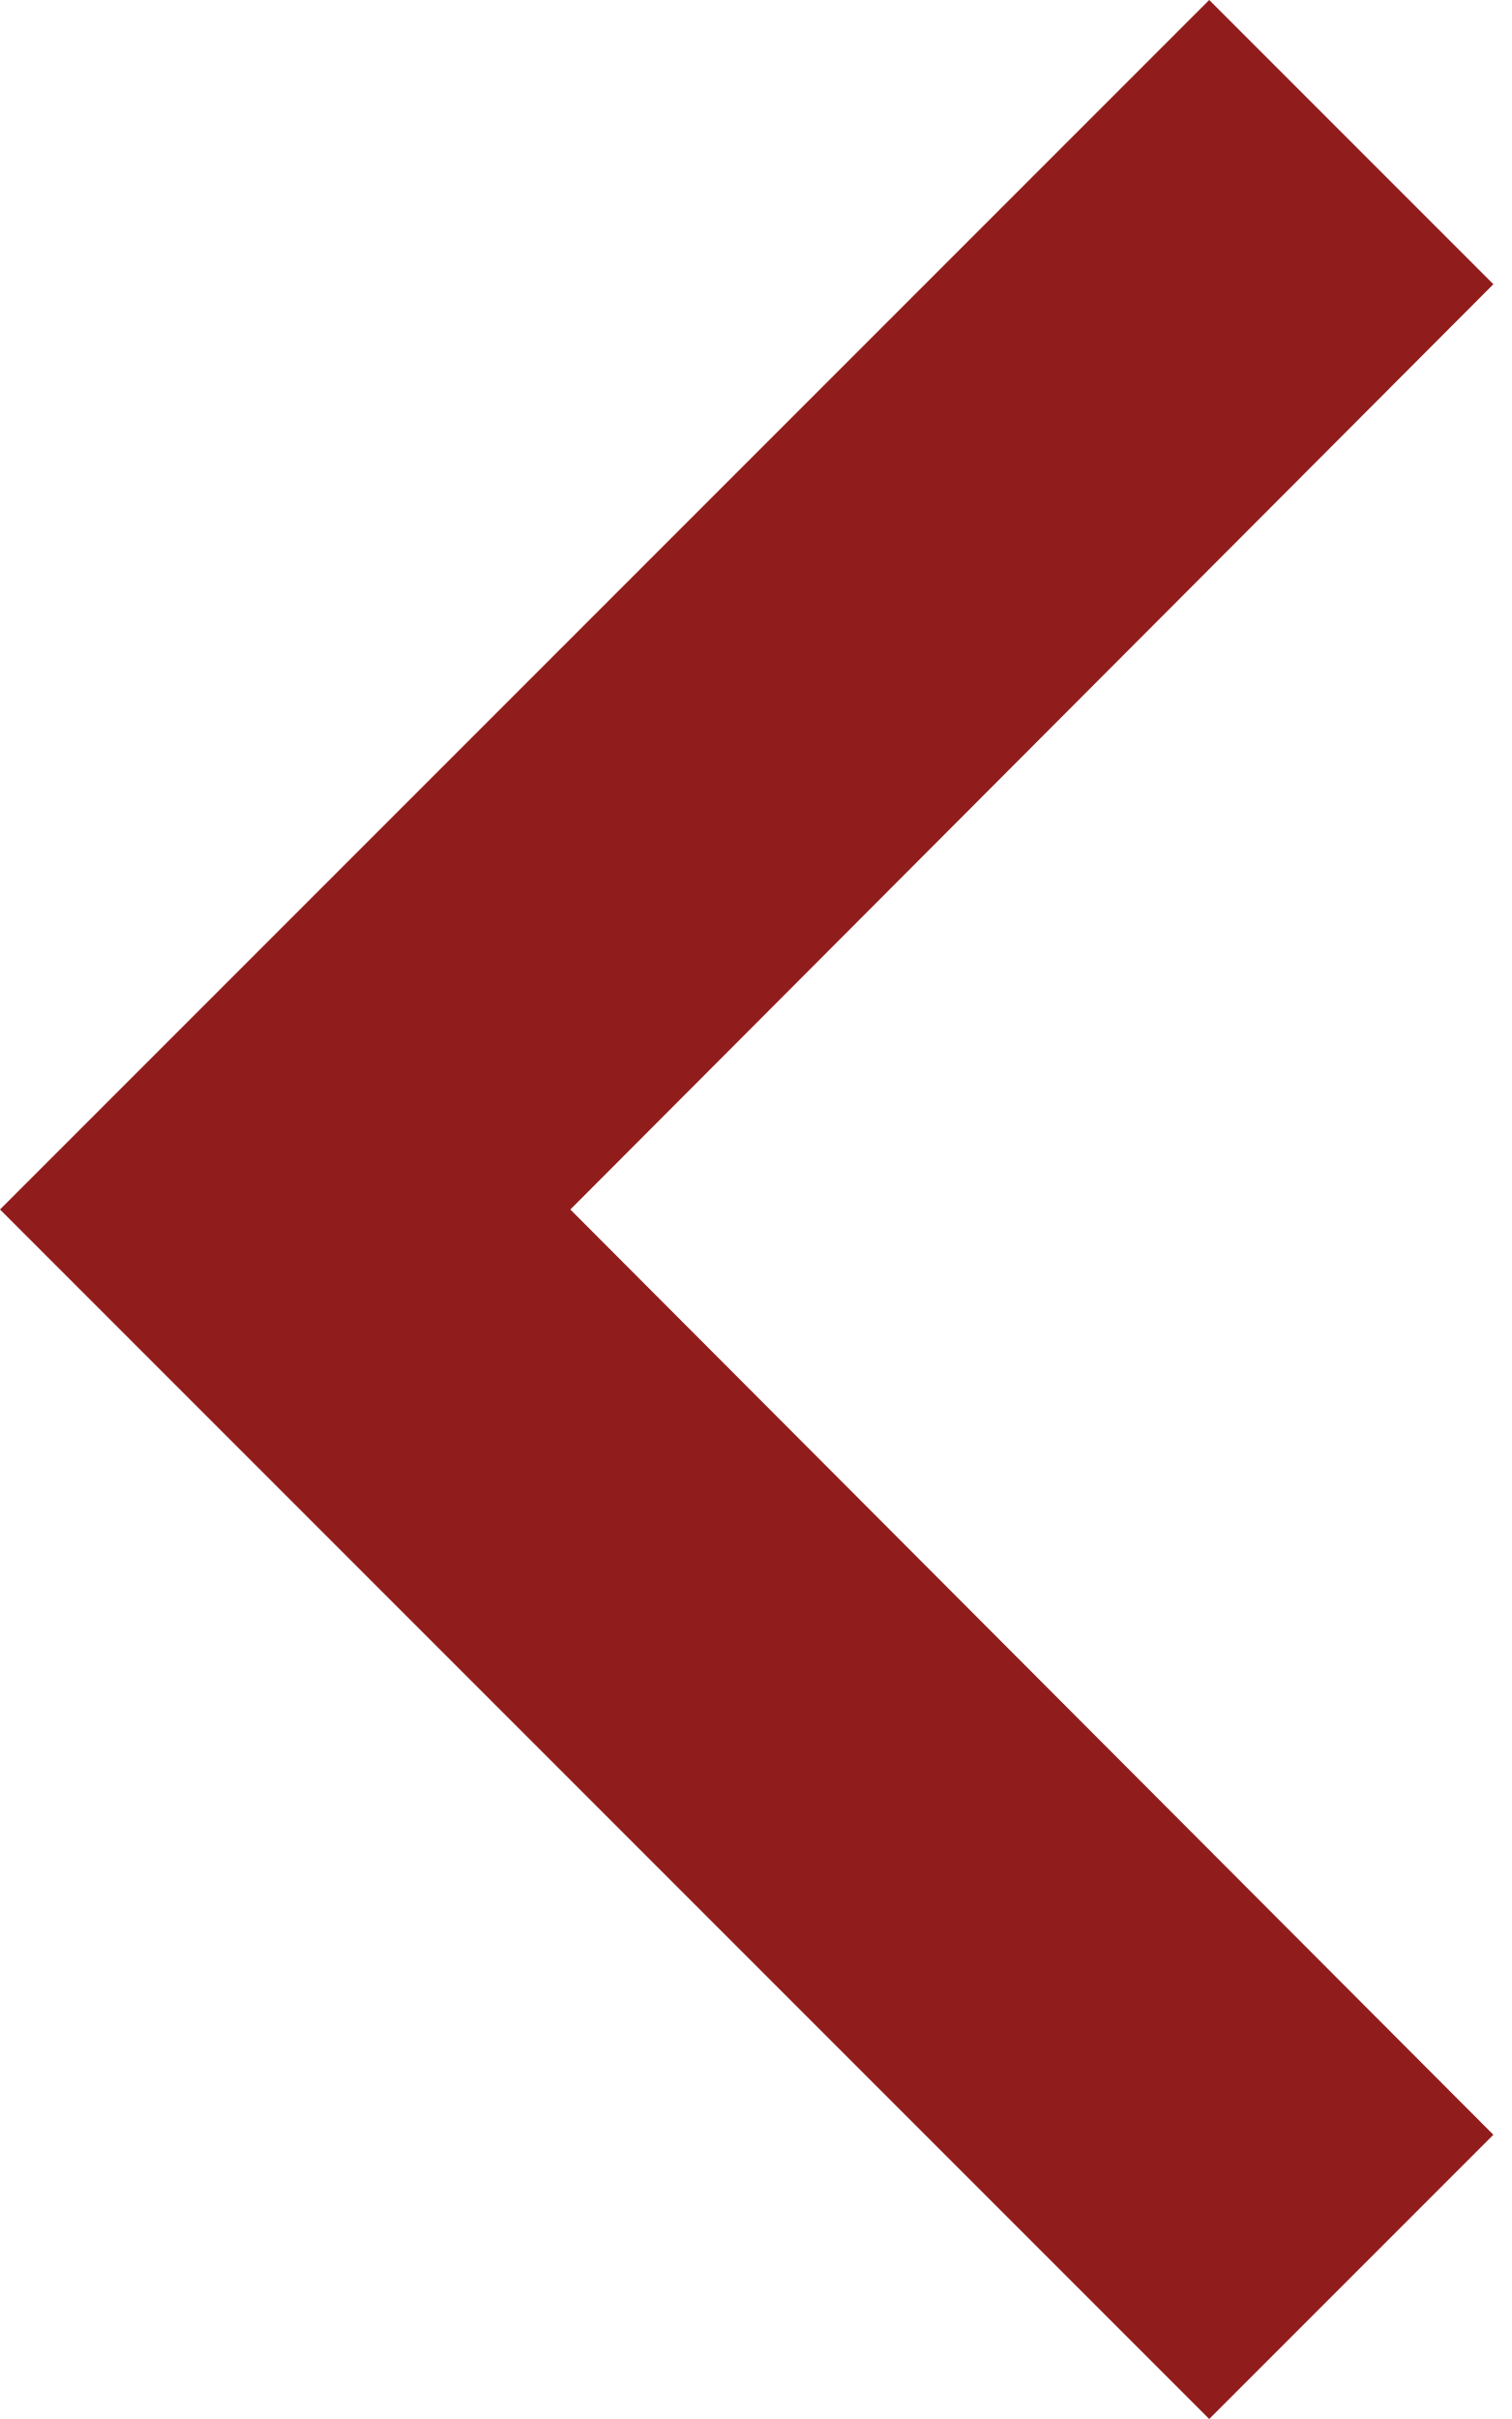
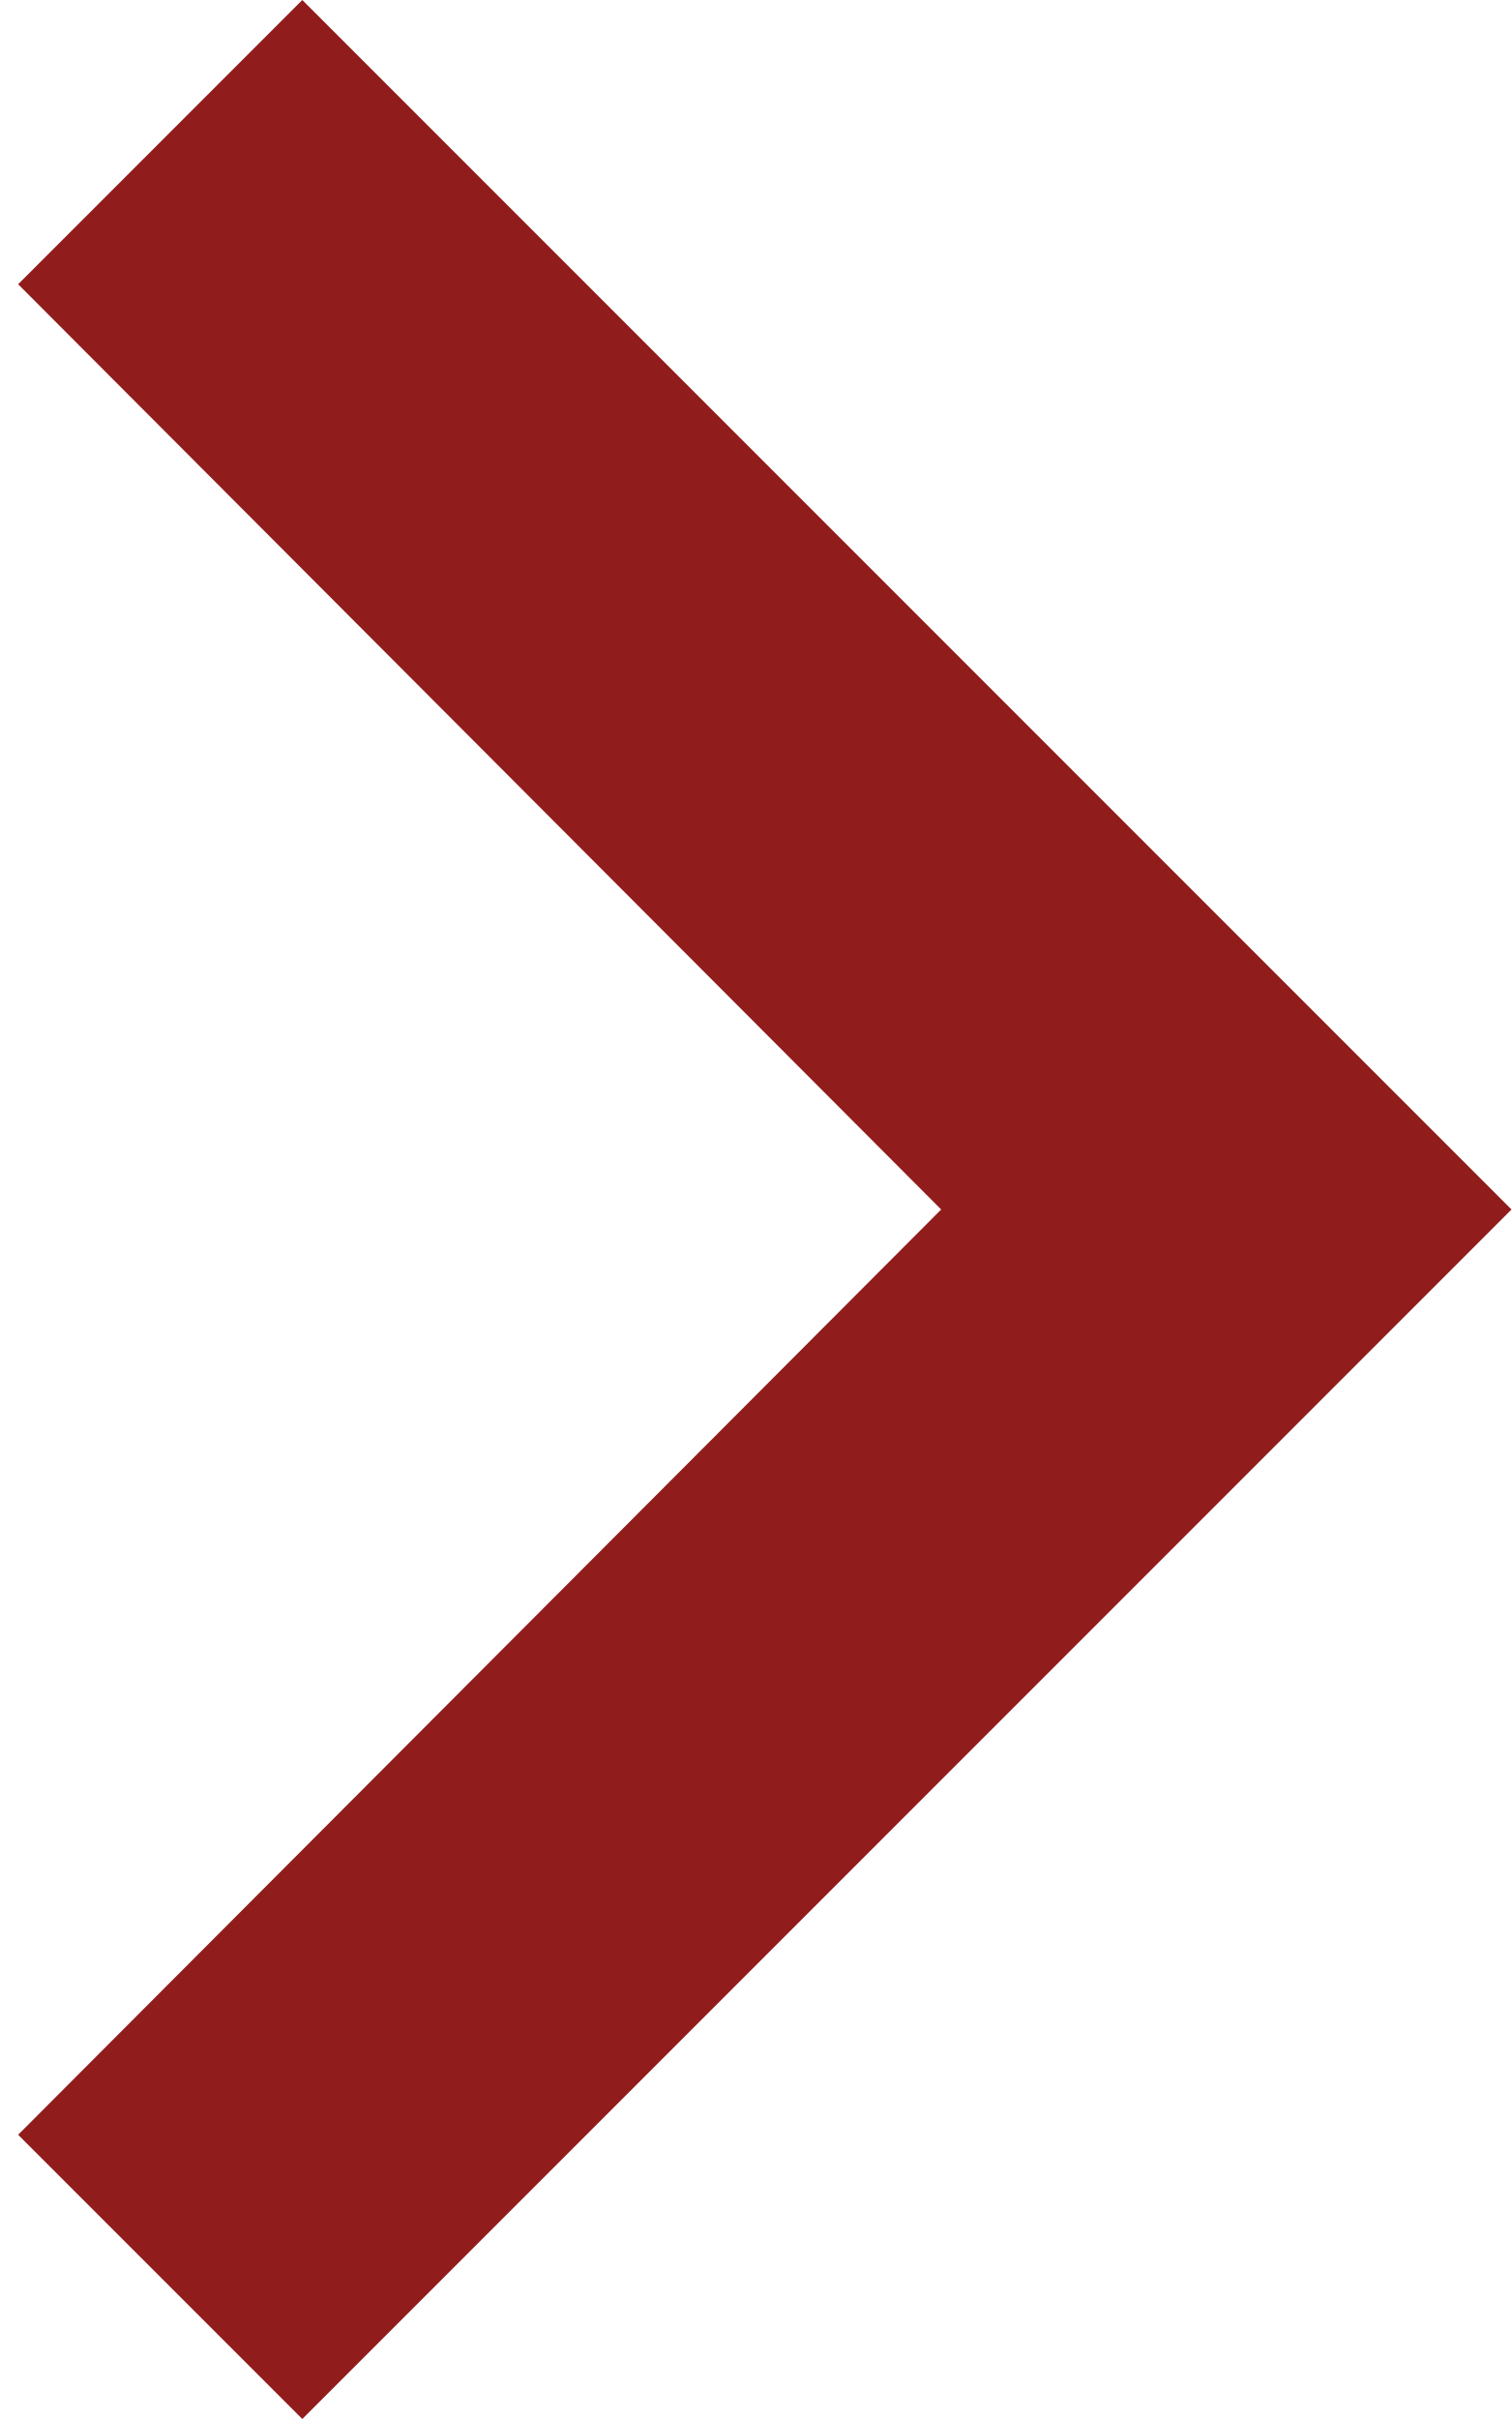
<svg xmlns="http://www.w3.org/2000/svg" width="30" height="48" viewBox="0 0 30 48" fill="none">
-   <path d="M29.64 42.36L11.32 24L29.64 5.64L24 -2.46532e-07L-0 24L24 48L29.64 42.36Z" fill="#911C1C" />
+   <path d="M0.36 5.64L18.68 24L0.36 42.36L6 48L30 24L6 3.88195e-06L0.36 5.64Z" fill="#911C1C" />
</svg>
